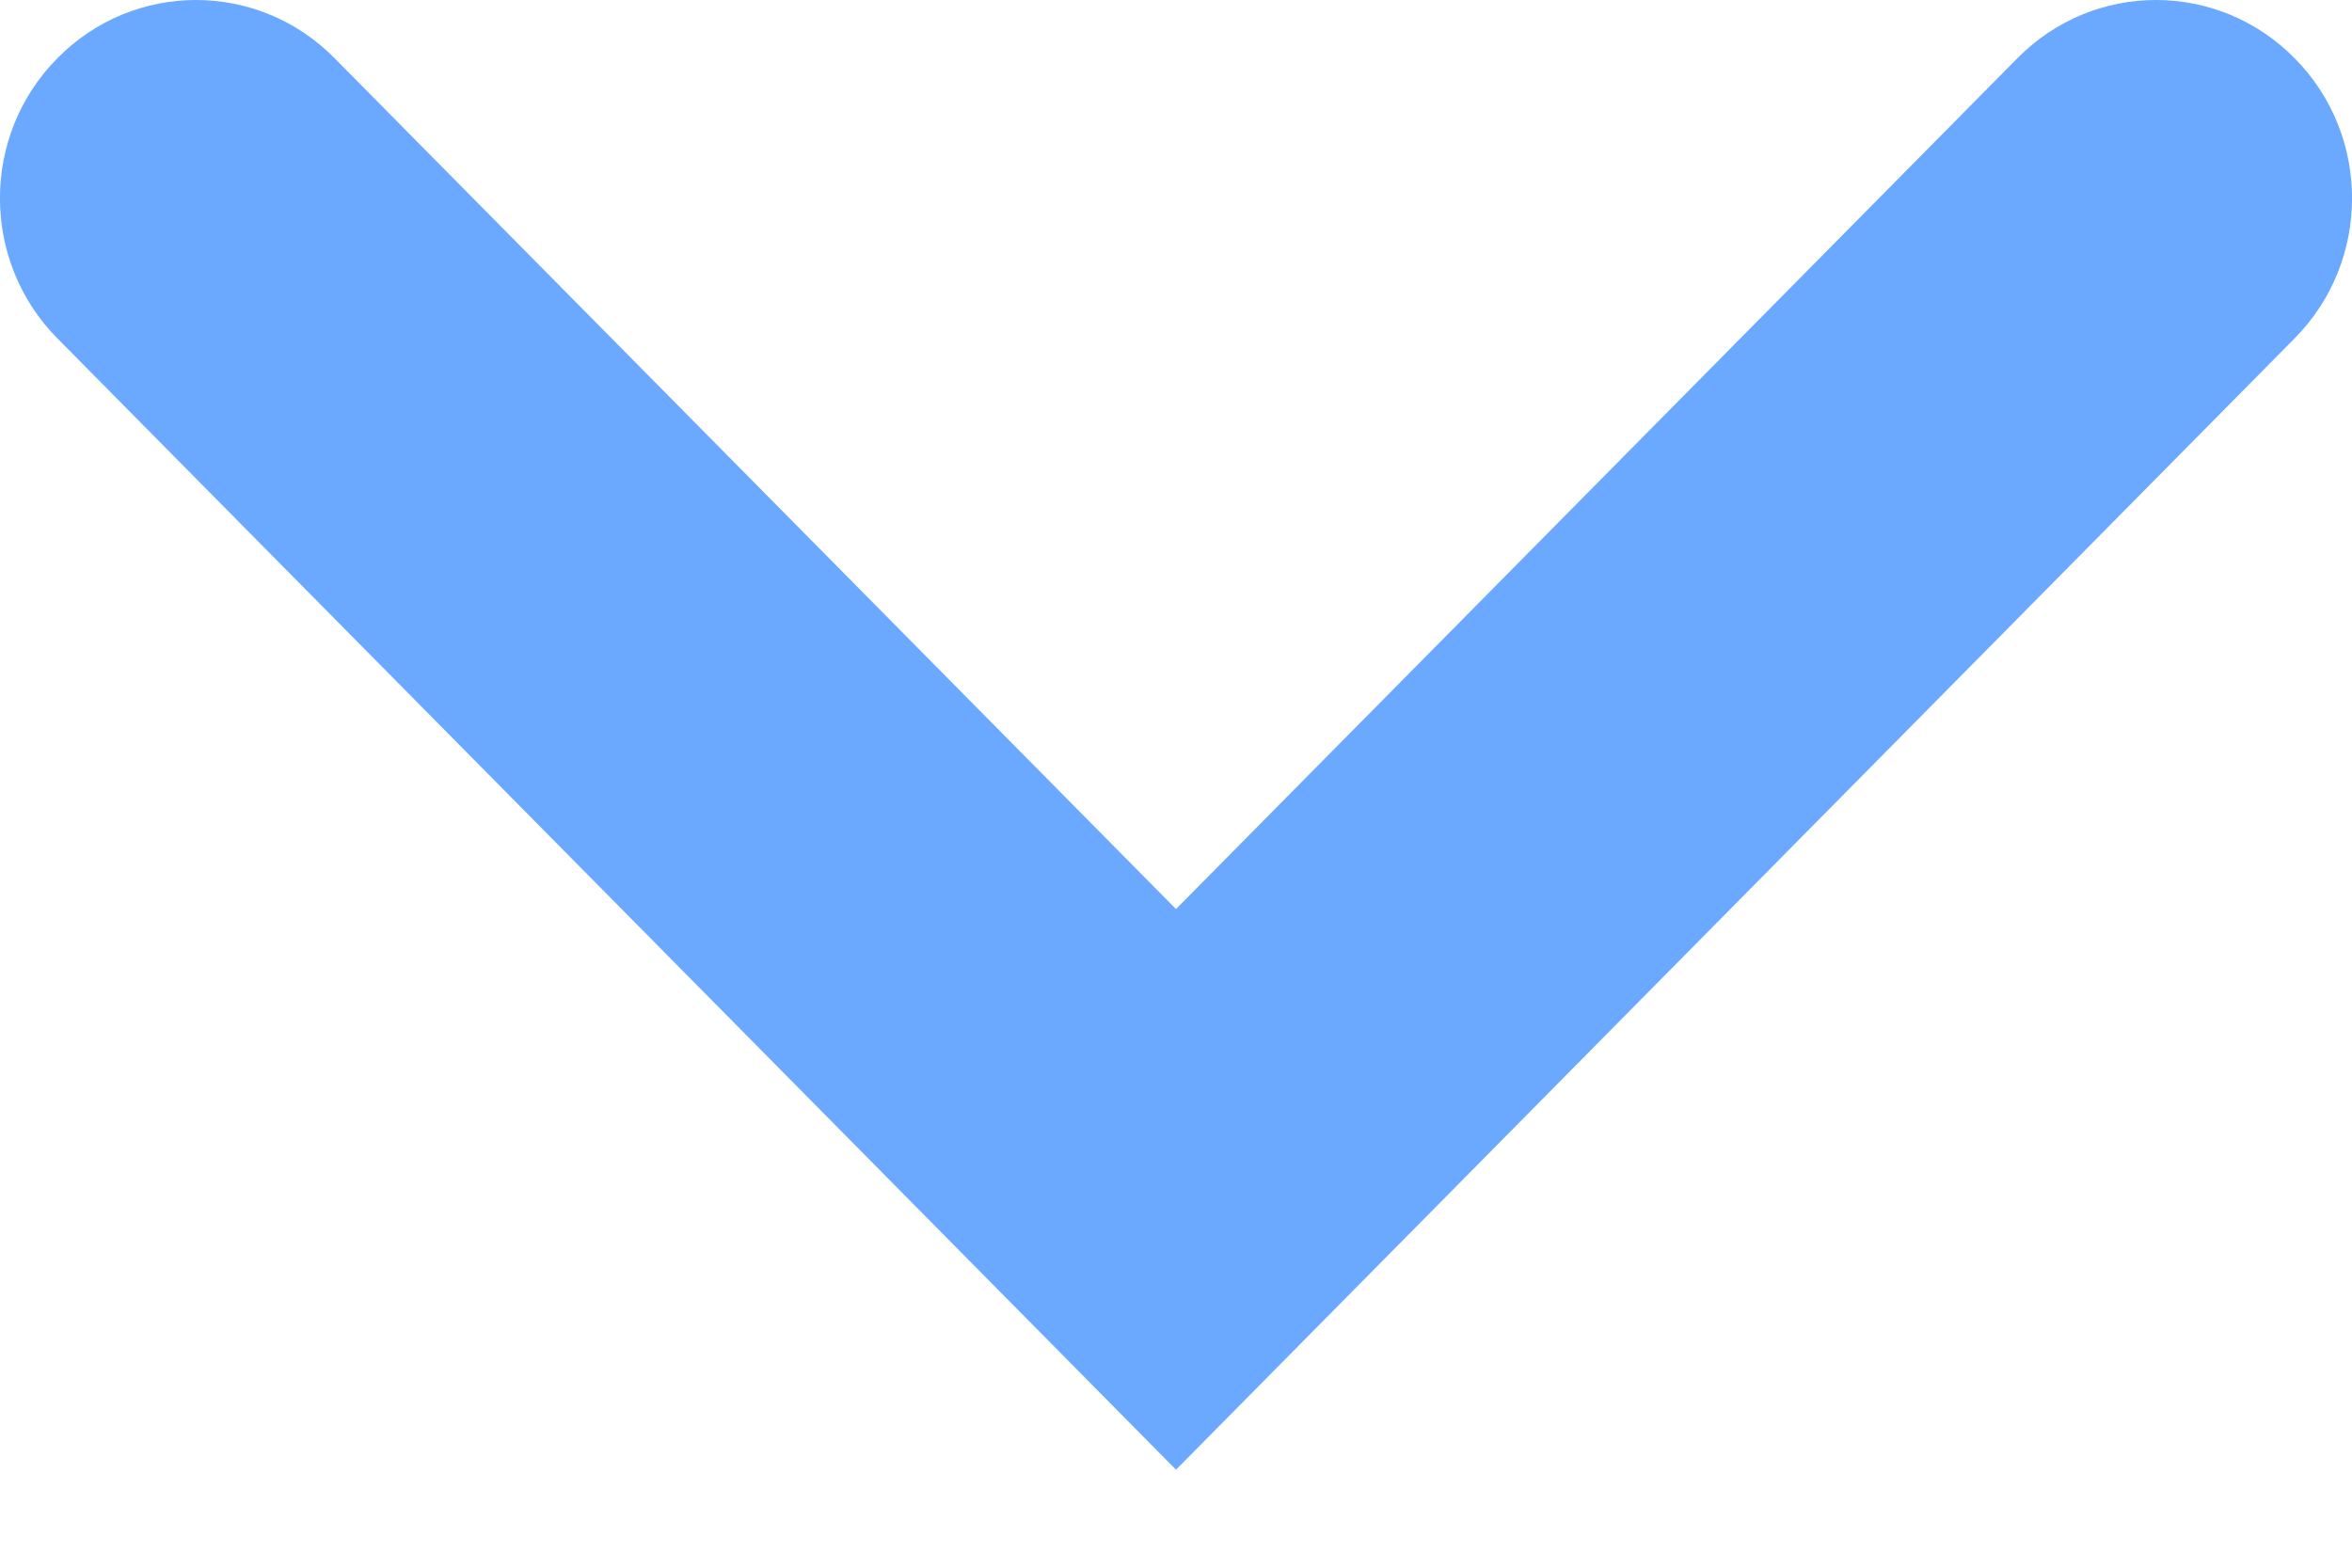
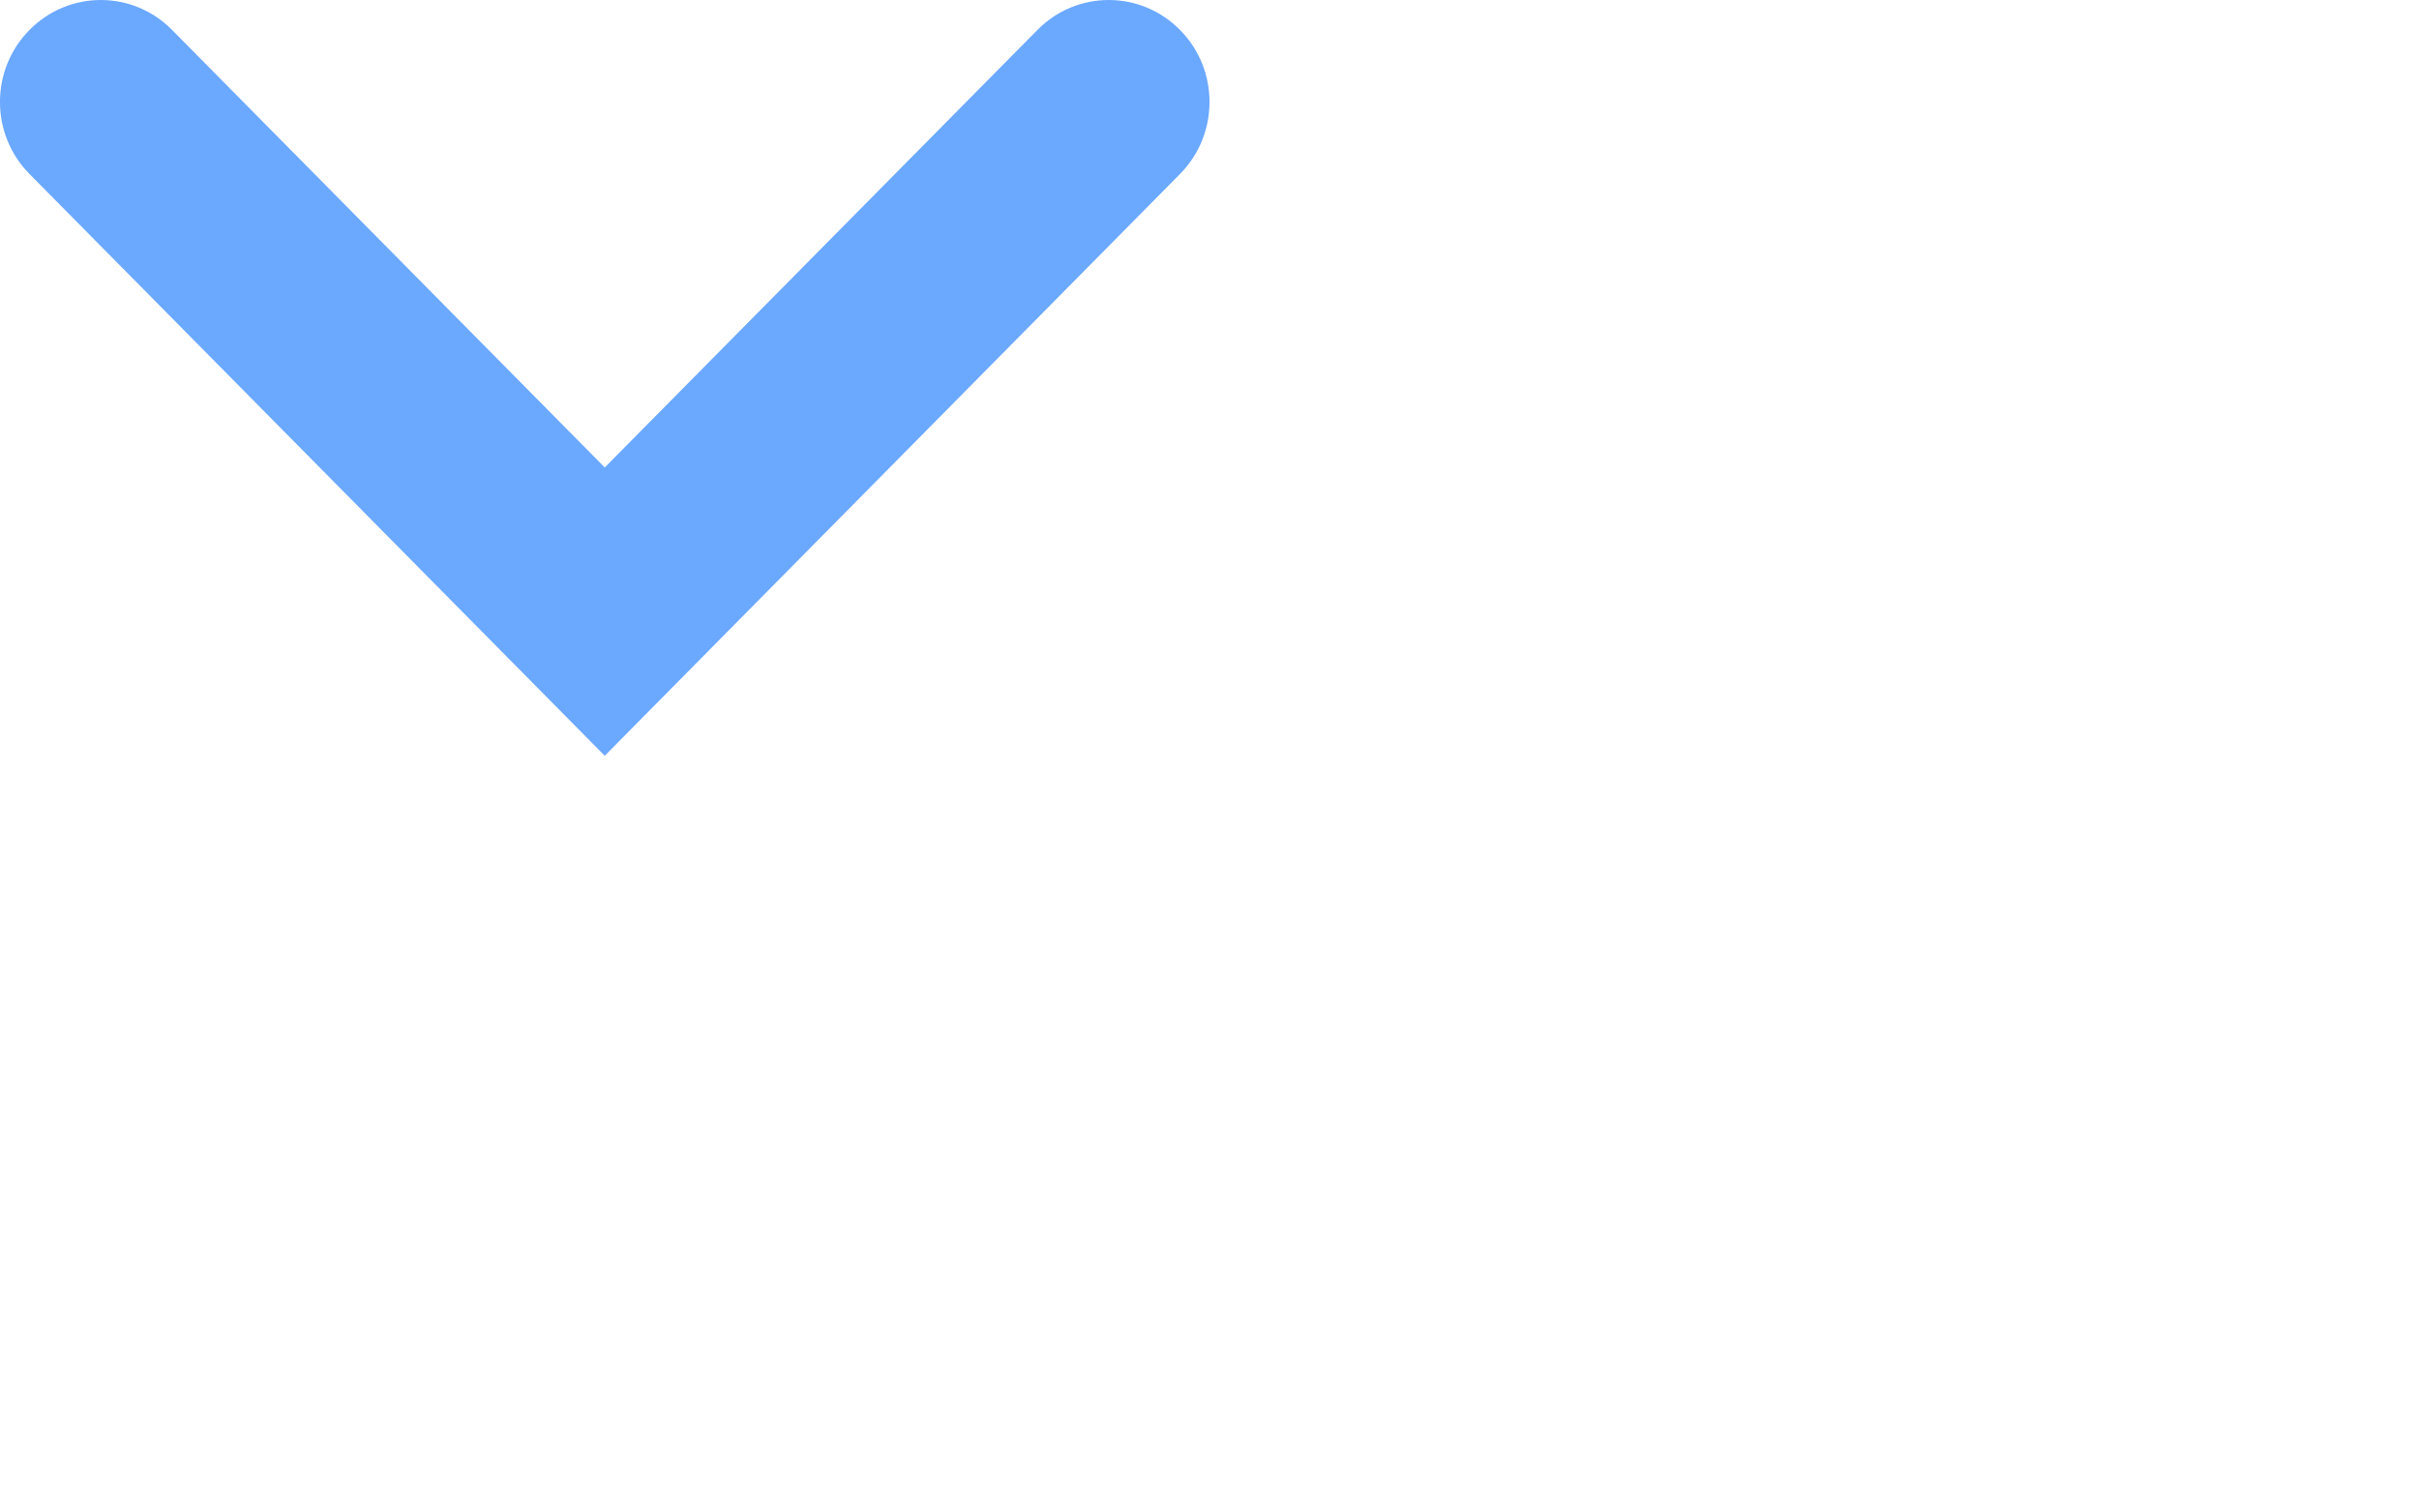
- <svg xmlns="http://www.w3.org/2000/svg" width="12px" height="8px" viewBox="0 0 12 8" version="1.1">
+ <svg xmlns="http://www.w3.org/2000/svg" width="24px" height="15px" viewBox="0 0 24 15" version="1.1">
  <g id="Symbols" stroke="none" stroke-width="1" fill="none" fill-rule="evenodd">
    <g id="menu/sub/Esport-Closed" transform="translate(-256, -24)" fill="#6BA8FF">
      <g id="ICN/M/Arrow-in-Row-ESPORT" transform="translate(256, 22)">
        <path d="M6,9.5 L0.293,3.727 C-0.098,3.332 -0.098,2.691 0.293,2.297 C0.683,1.901 1.317,1.901 1.707,2.297 L6,6.639 L10.293,2.297 C10.683,1.901 11.317,1.901 11.707,2.297 C12.098,2.691 12.098,3.332 11.707,3.727 L6,9.5 Z" id="ICN/M/Arrow-in-Row" />
      </g>
    </g>
  </g>
</svg>
